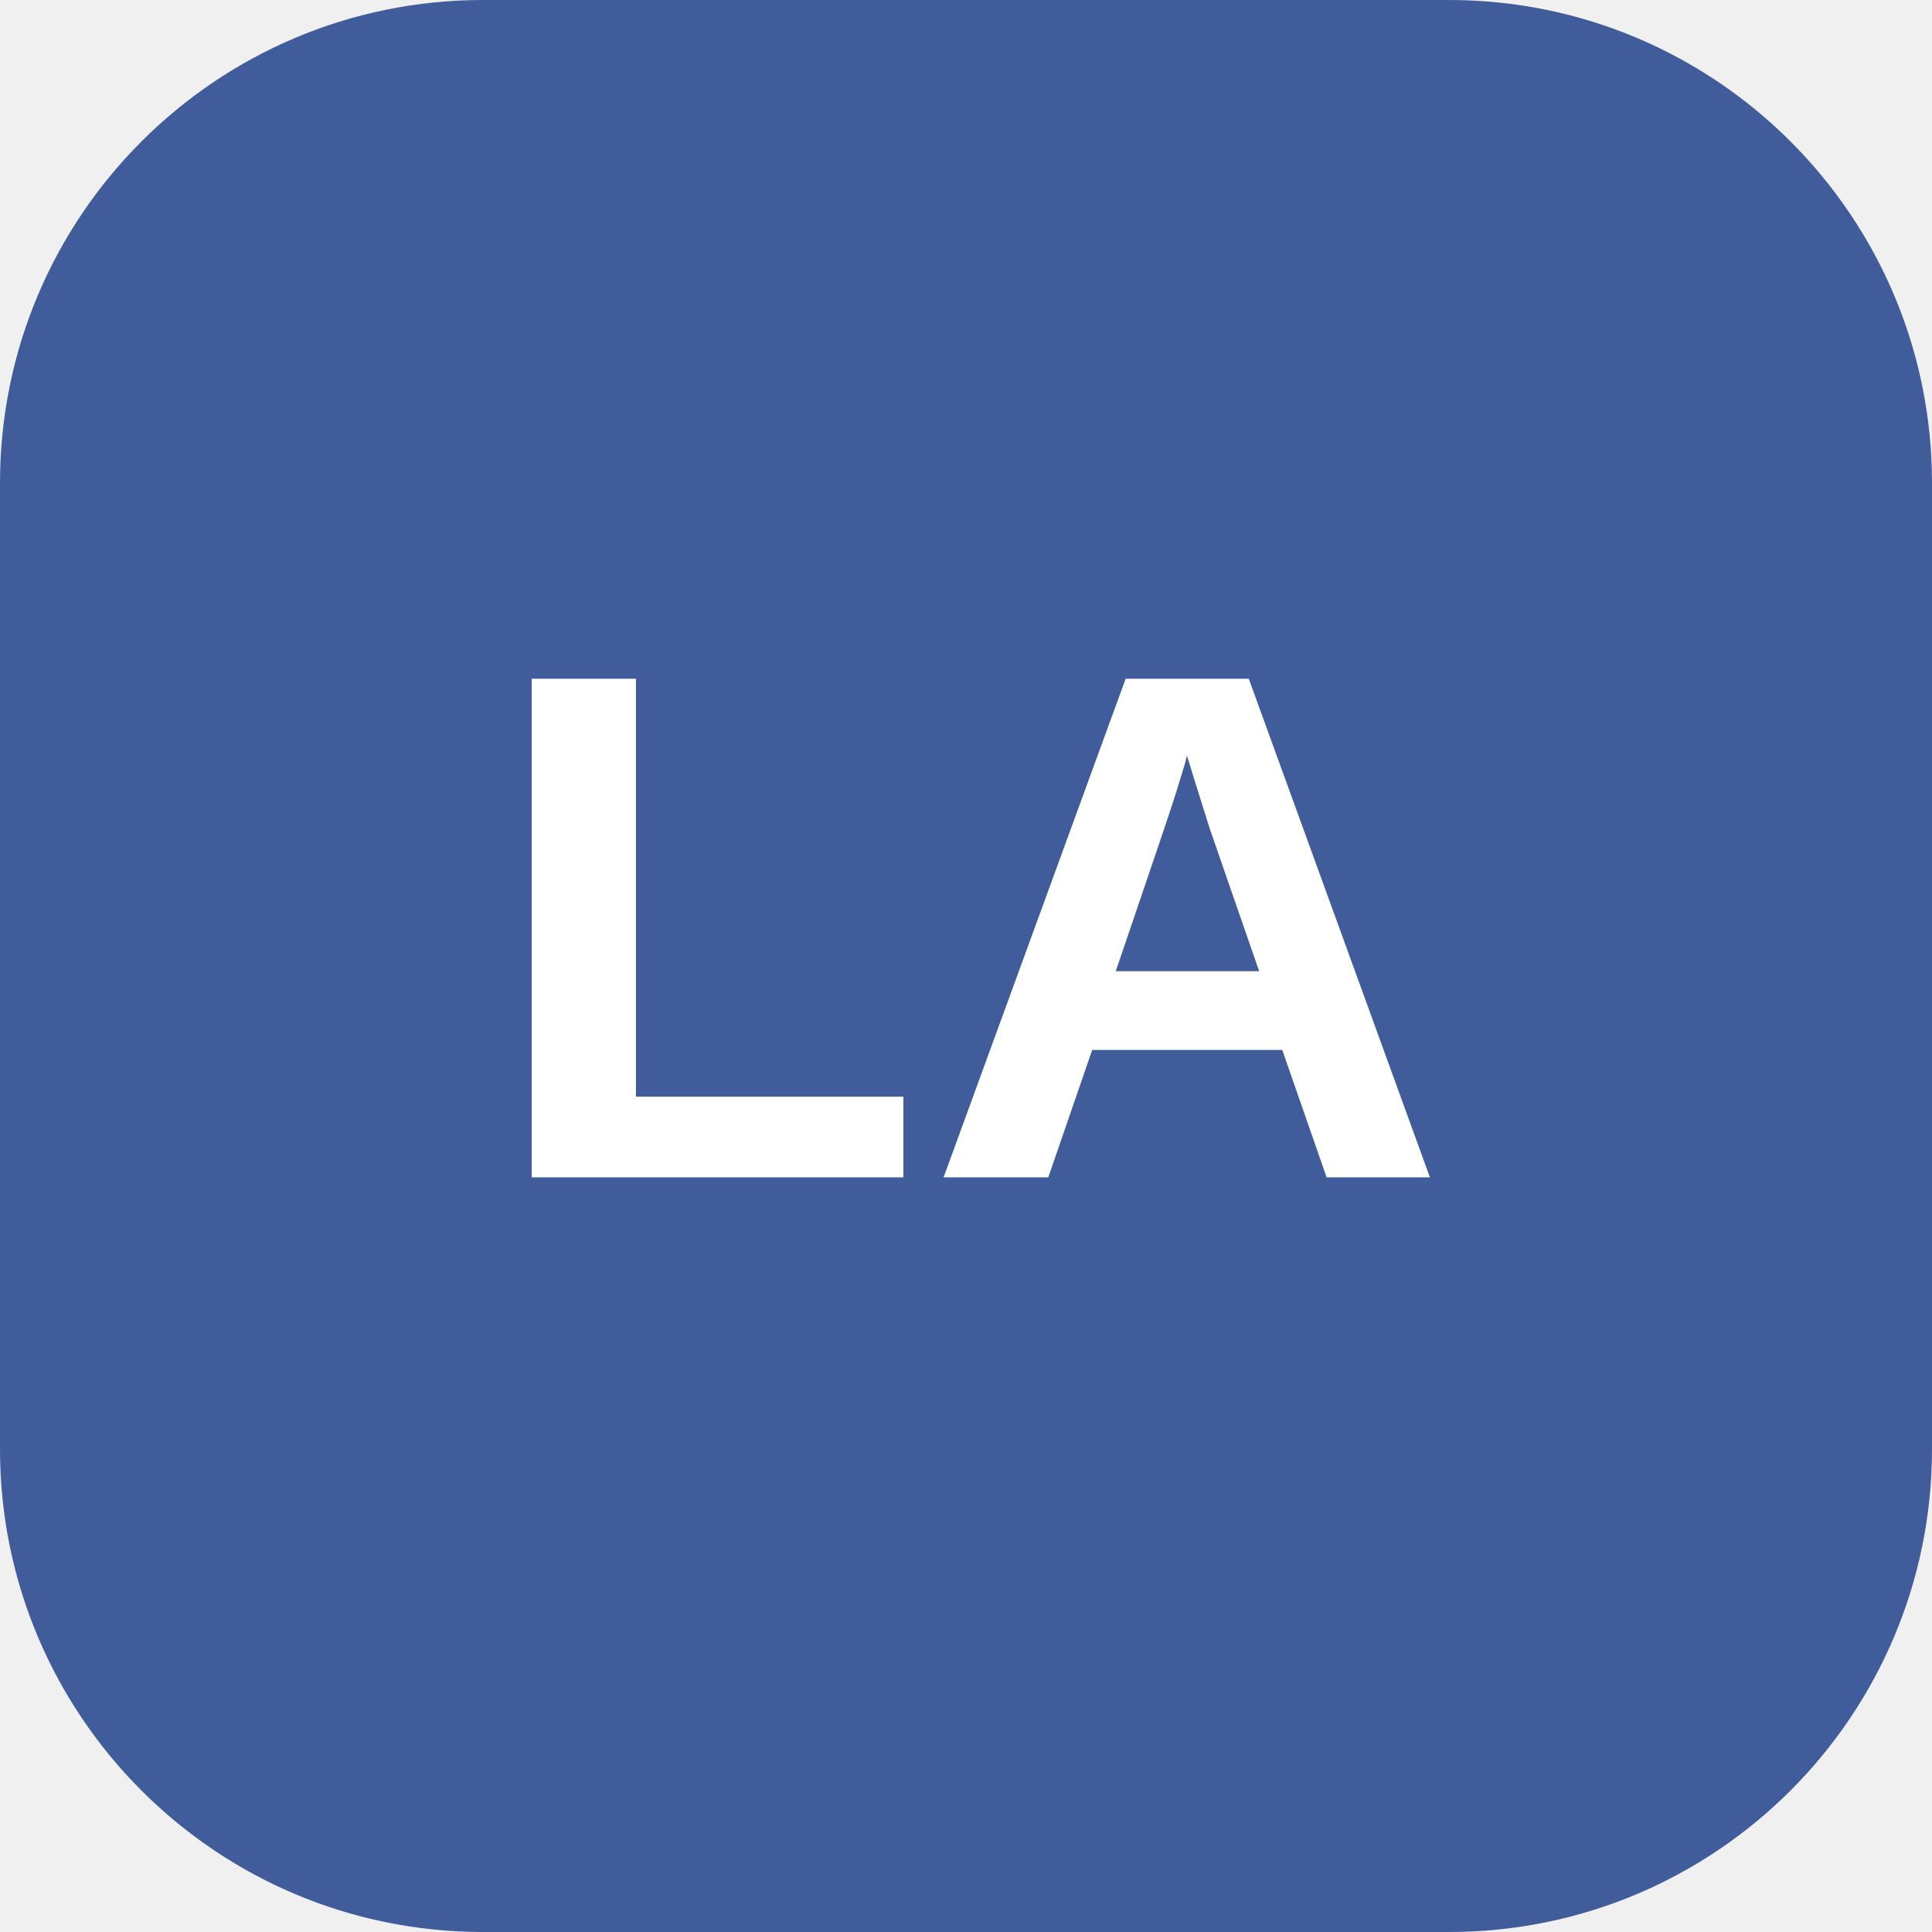
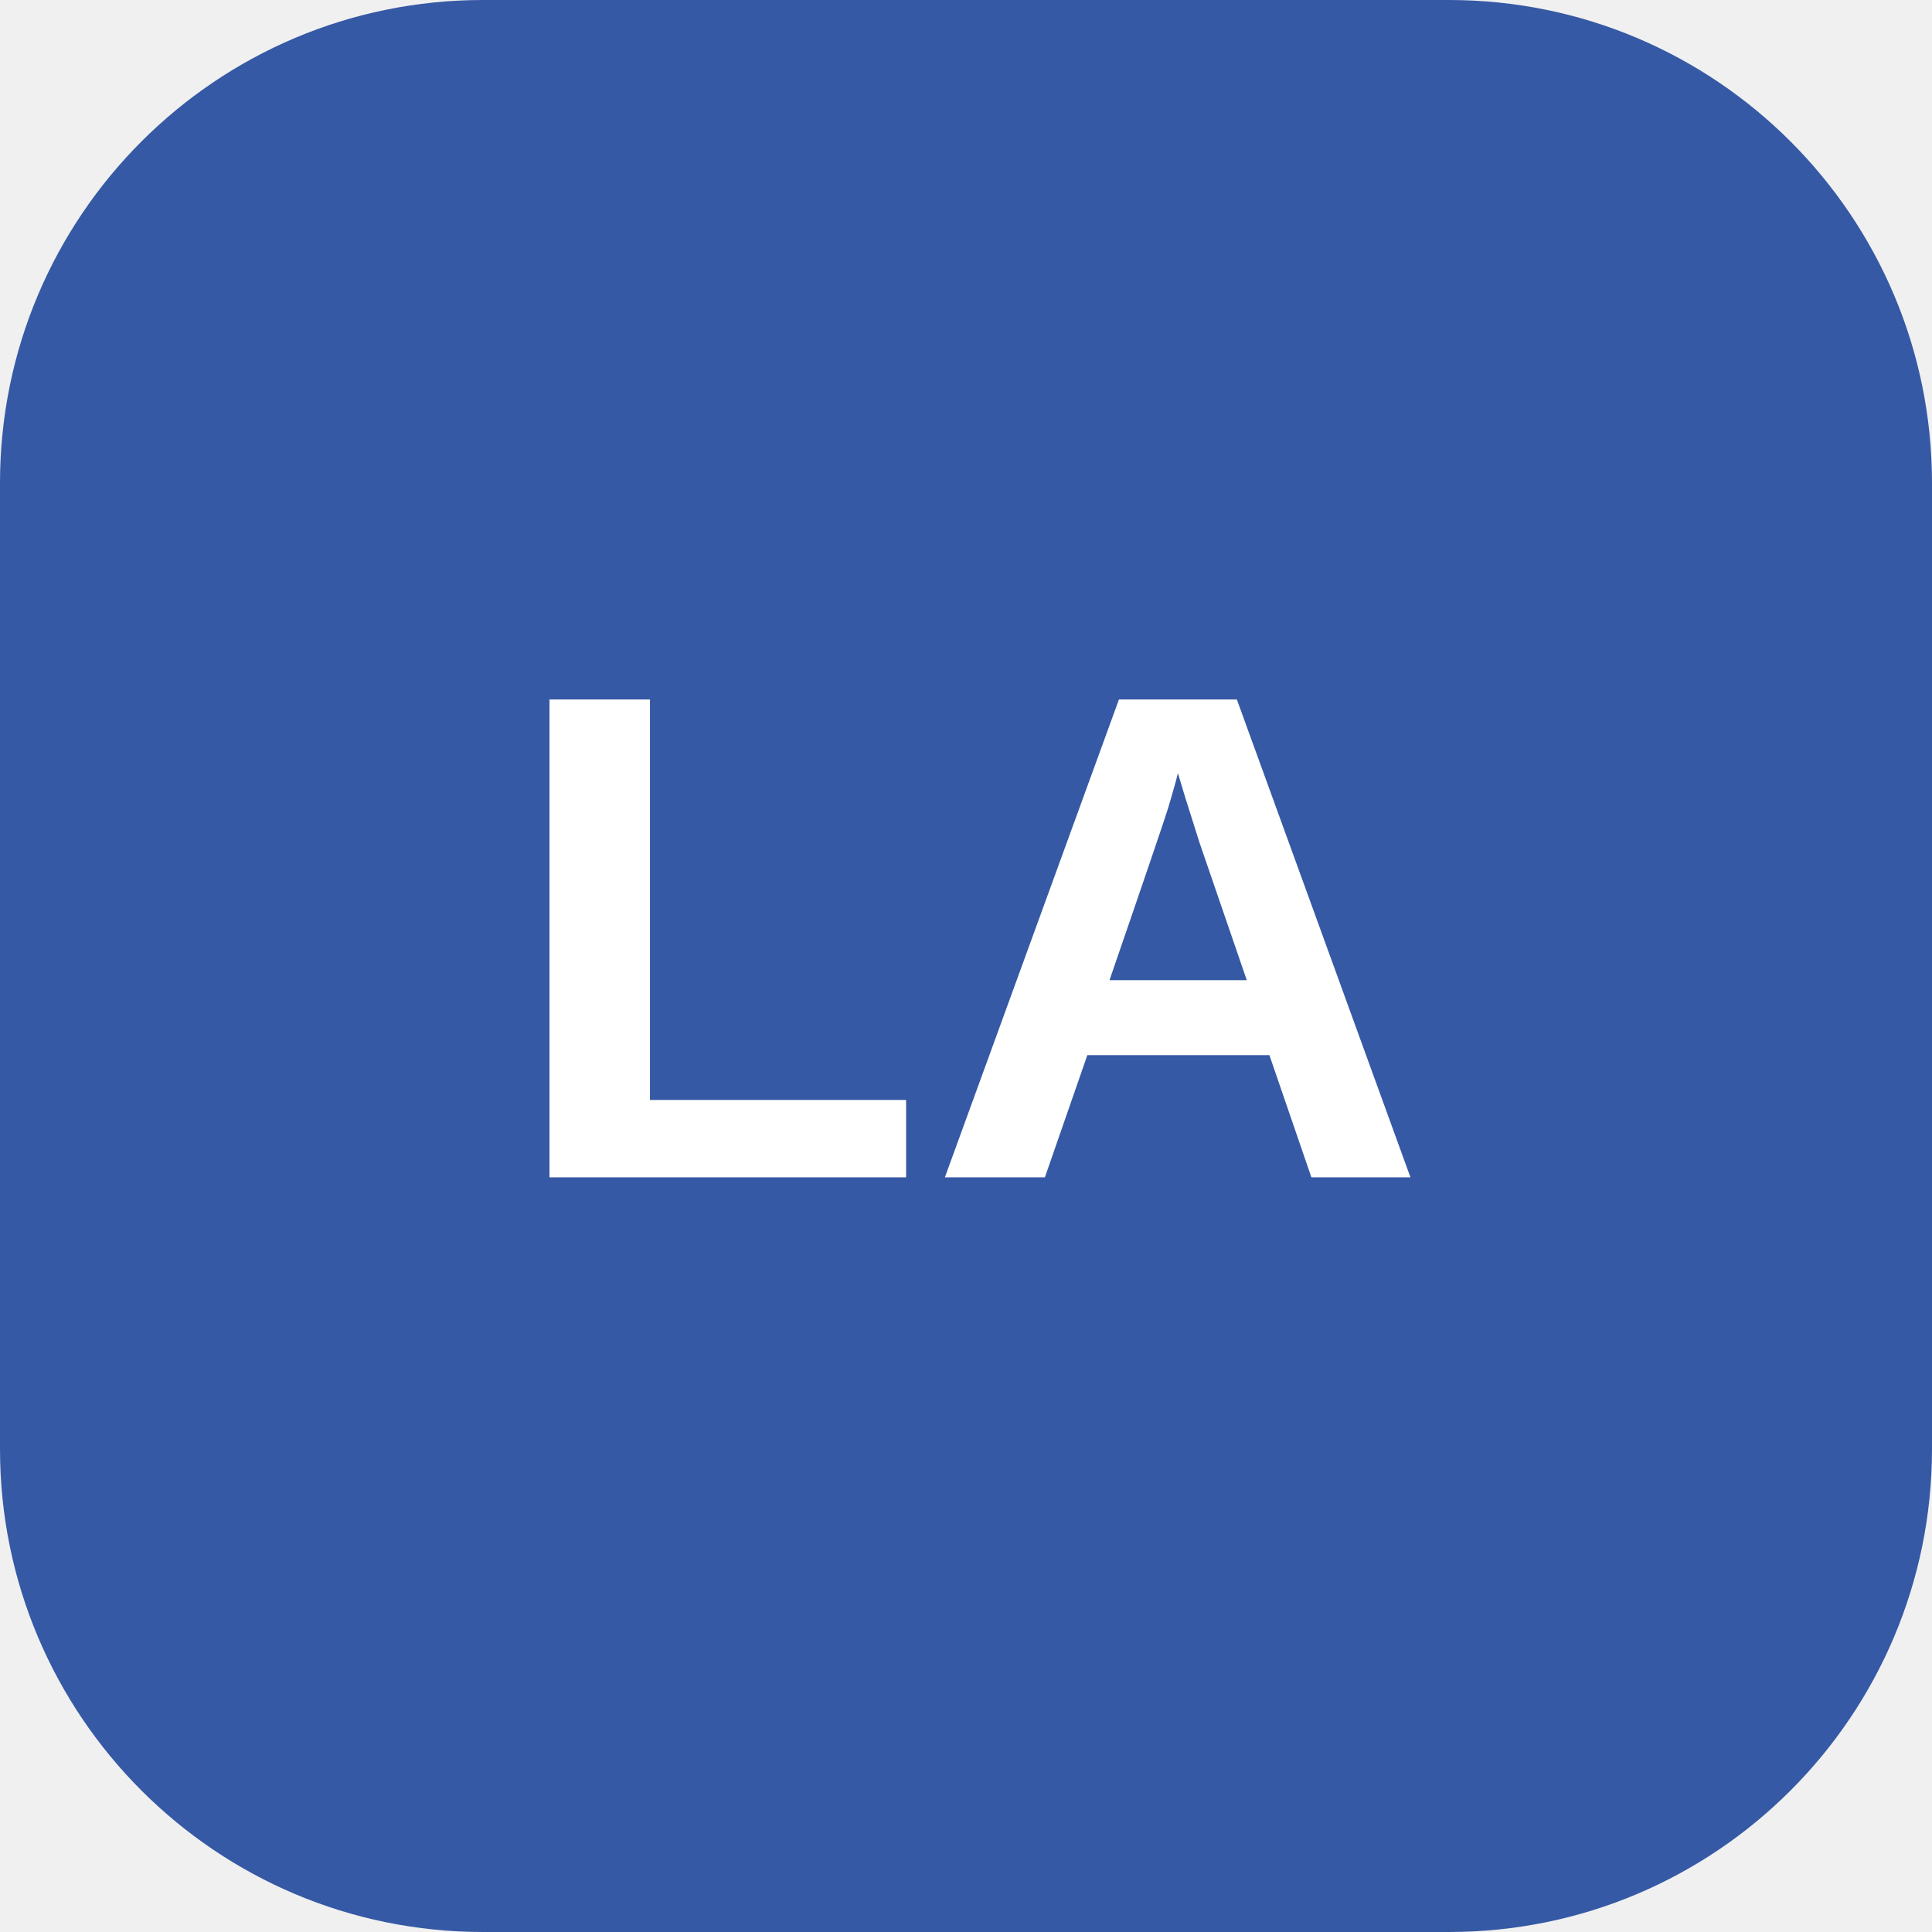
<svg xmlns="http://www.w3.org/2000/svg" viewBox="0 0 64 64">
-   <rect width="64" height="64" rx="16" fill="#405c9b" />
-   <text x="32" y="39" text-anchor="middle" font-size="24" font-family="Arial" font-weight="700" fill="white">LA</text>
+   <rect width="64" height="64" rx="16" fill="#3659a5" />
+   <text x="32" y="39" text-anchor="middle" font-size="23" font-family="Arial" font-weight="700" fill="white">LA</text>
</svg>
